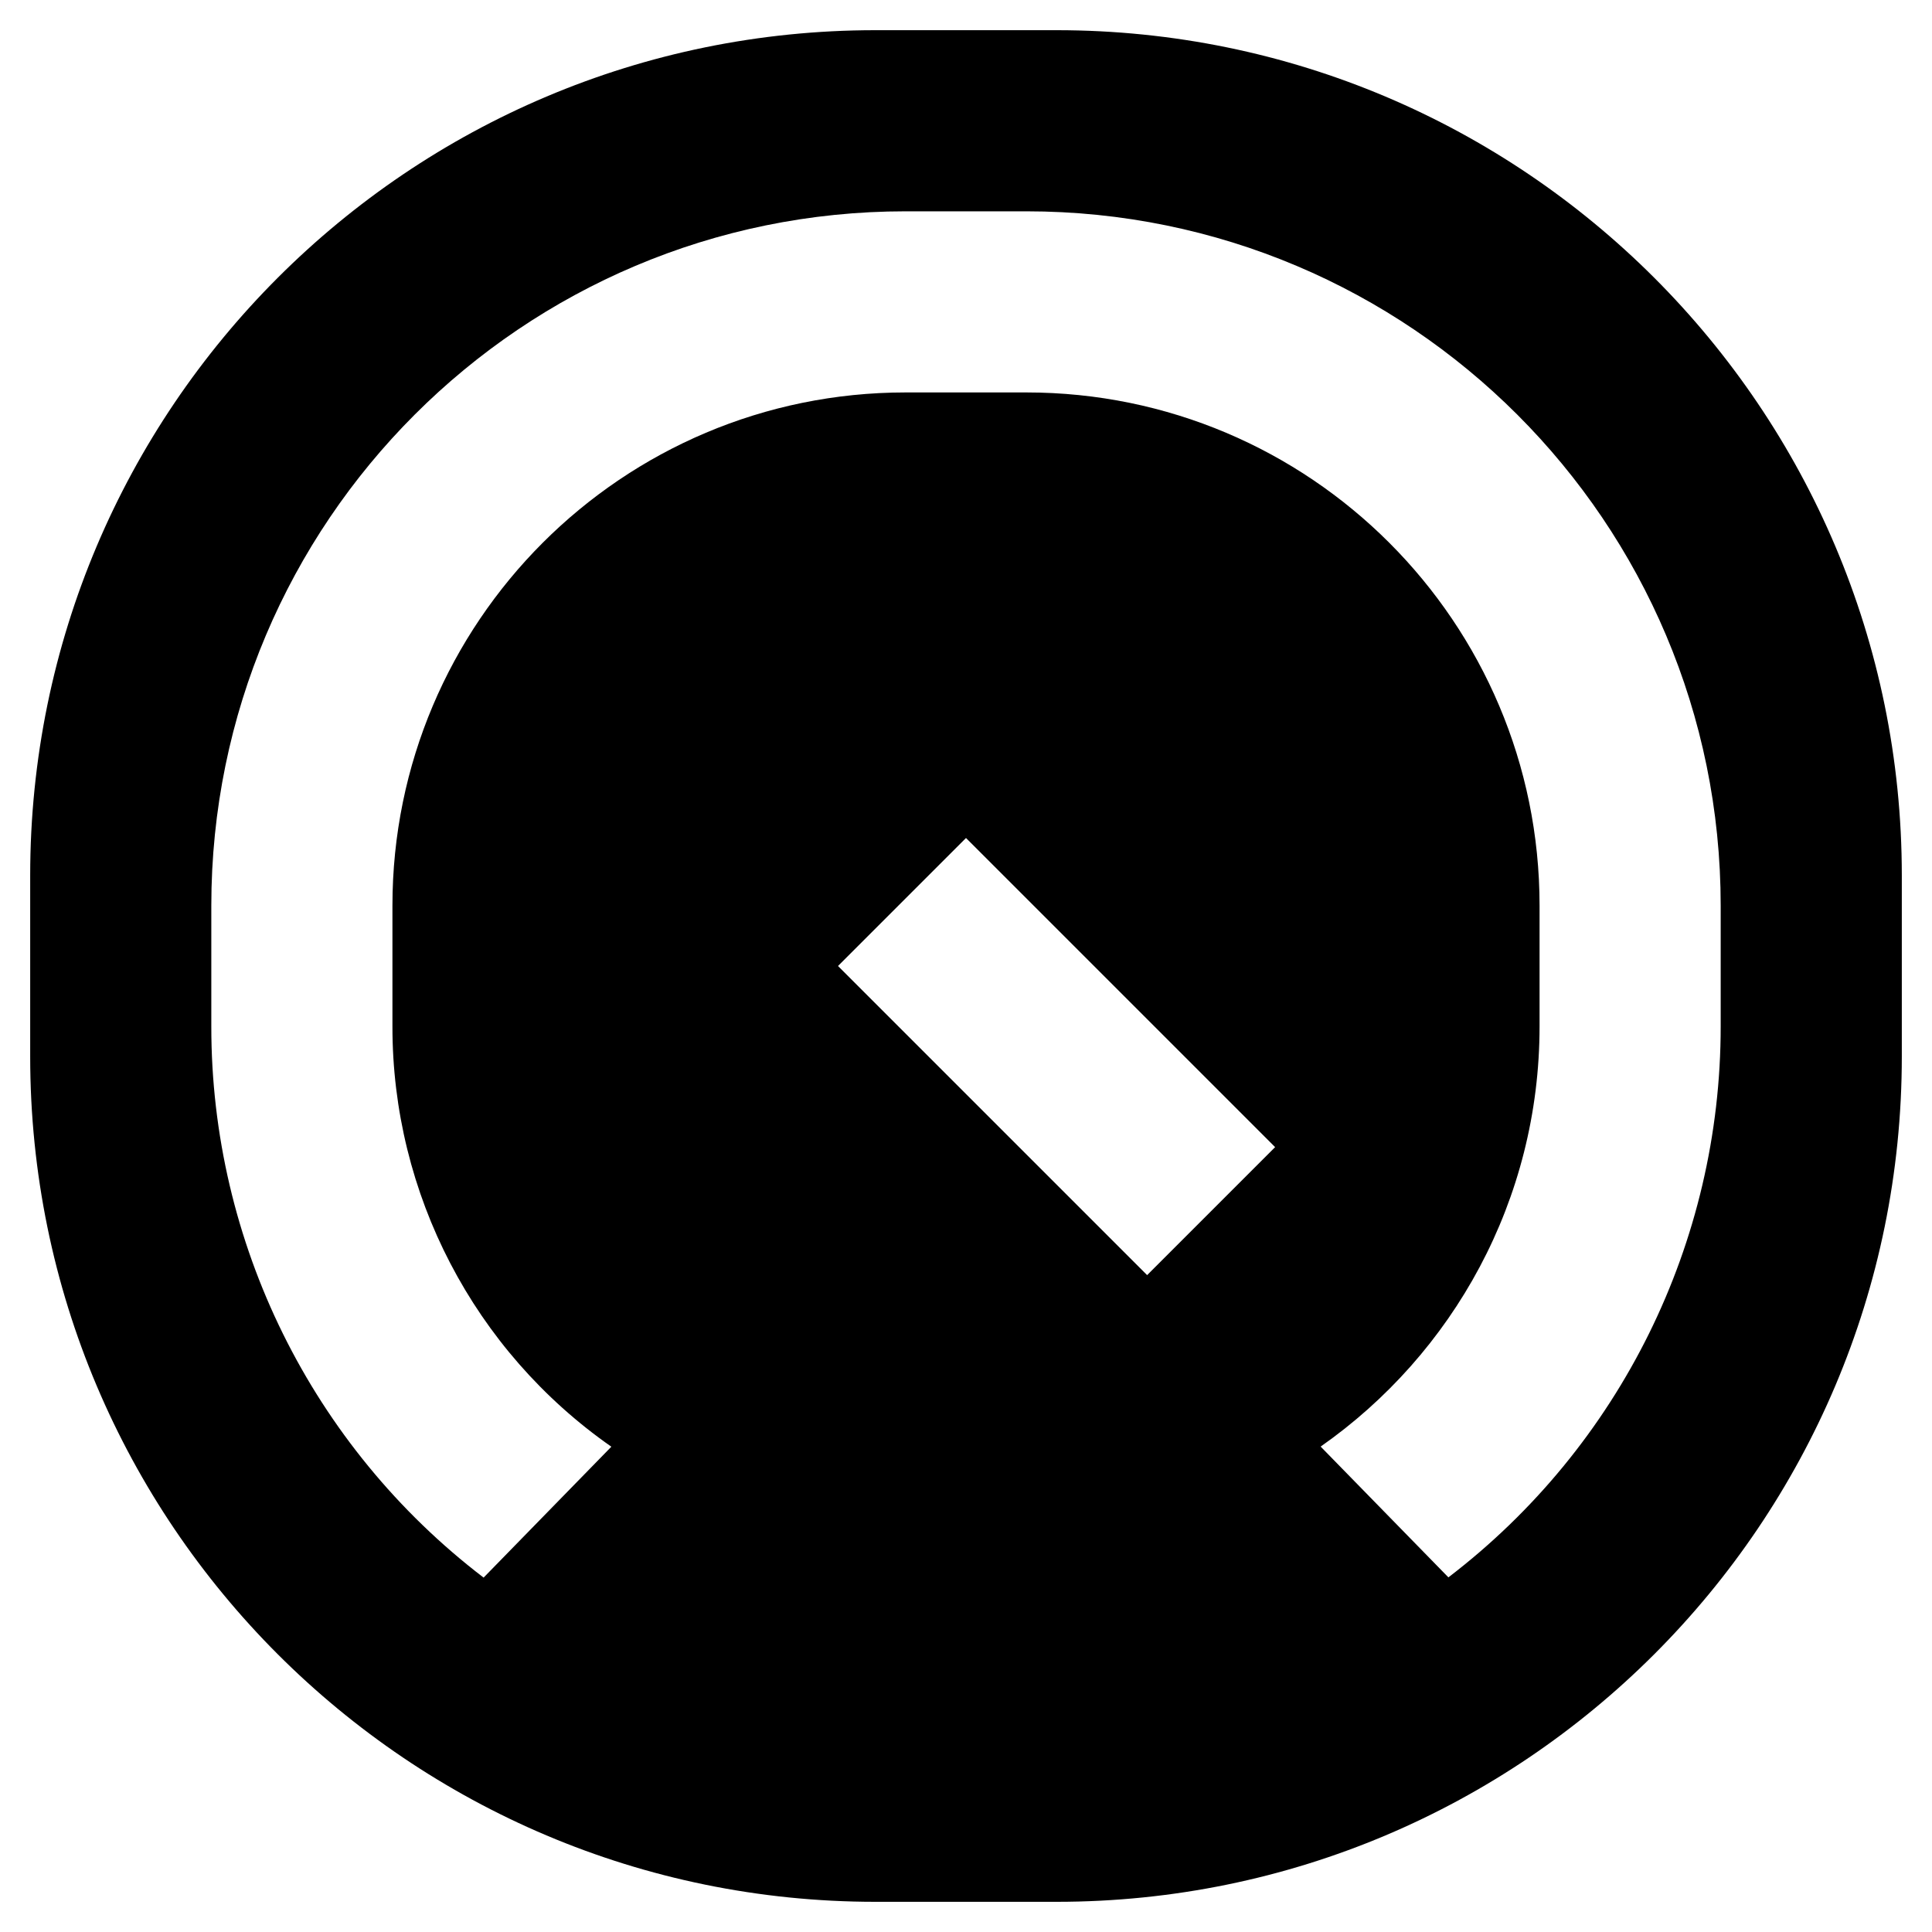
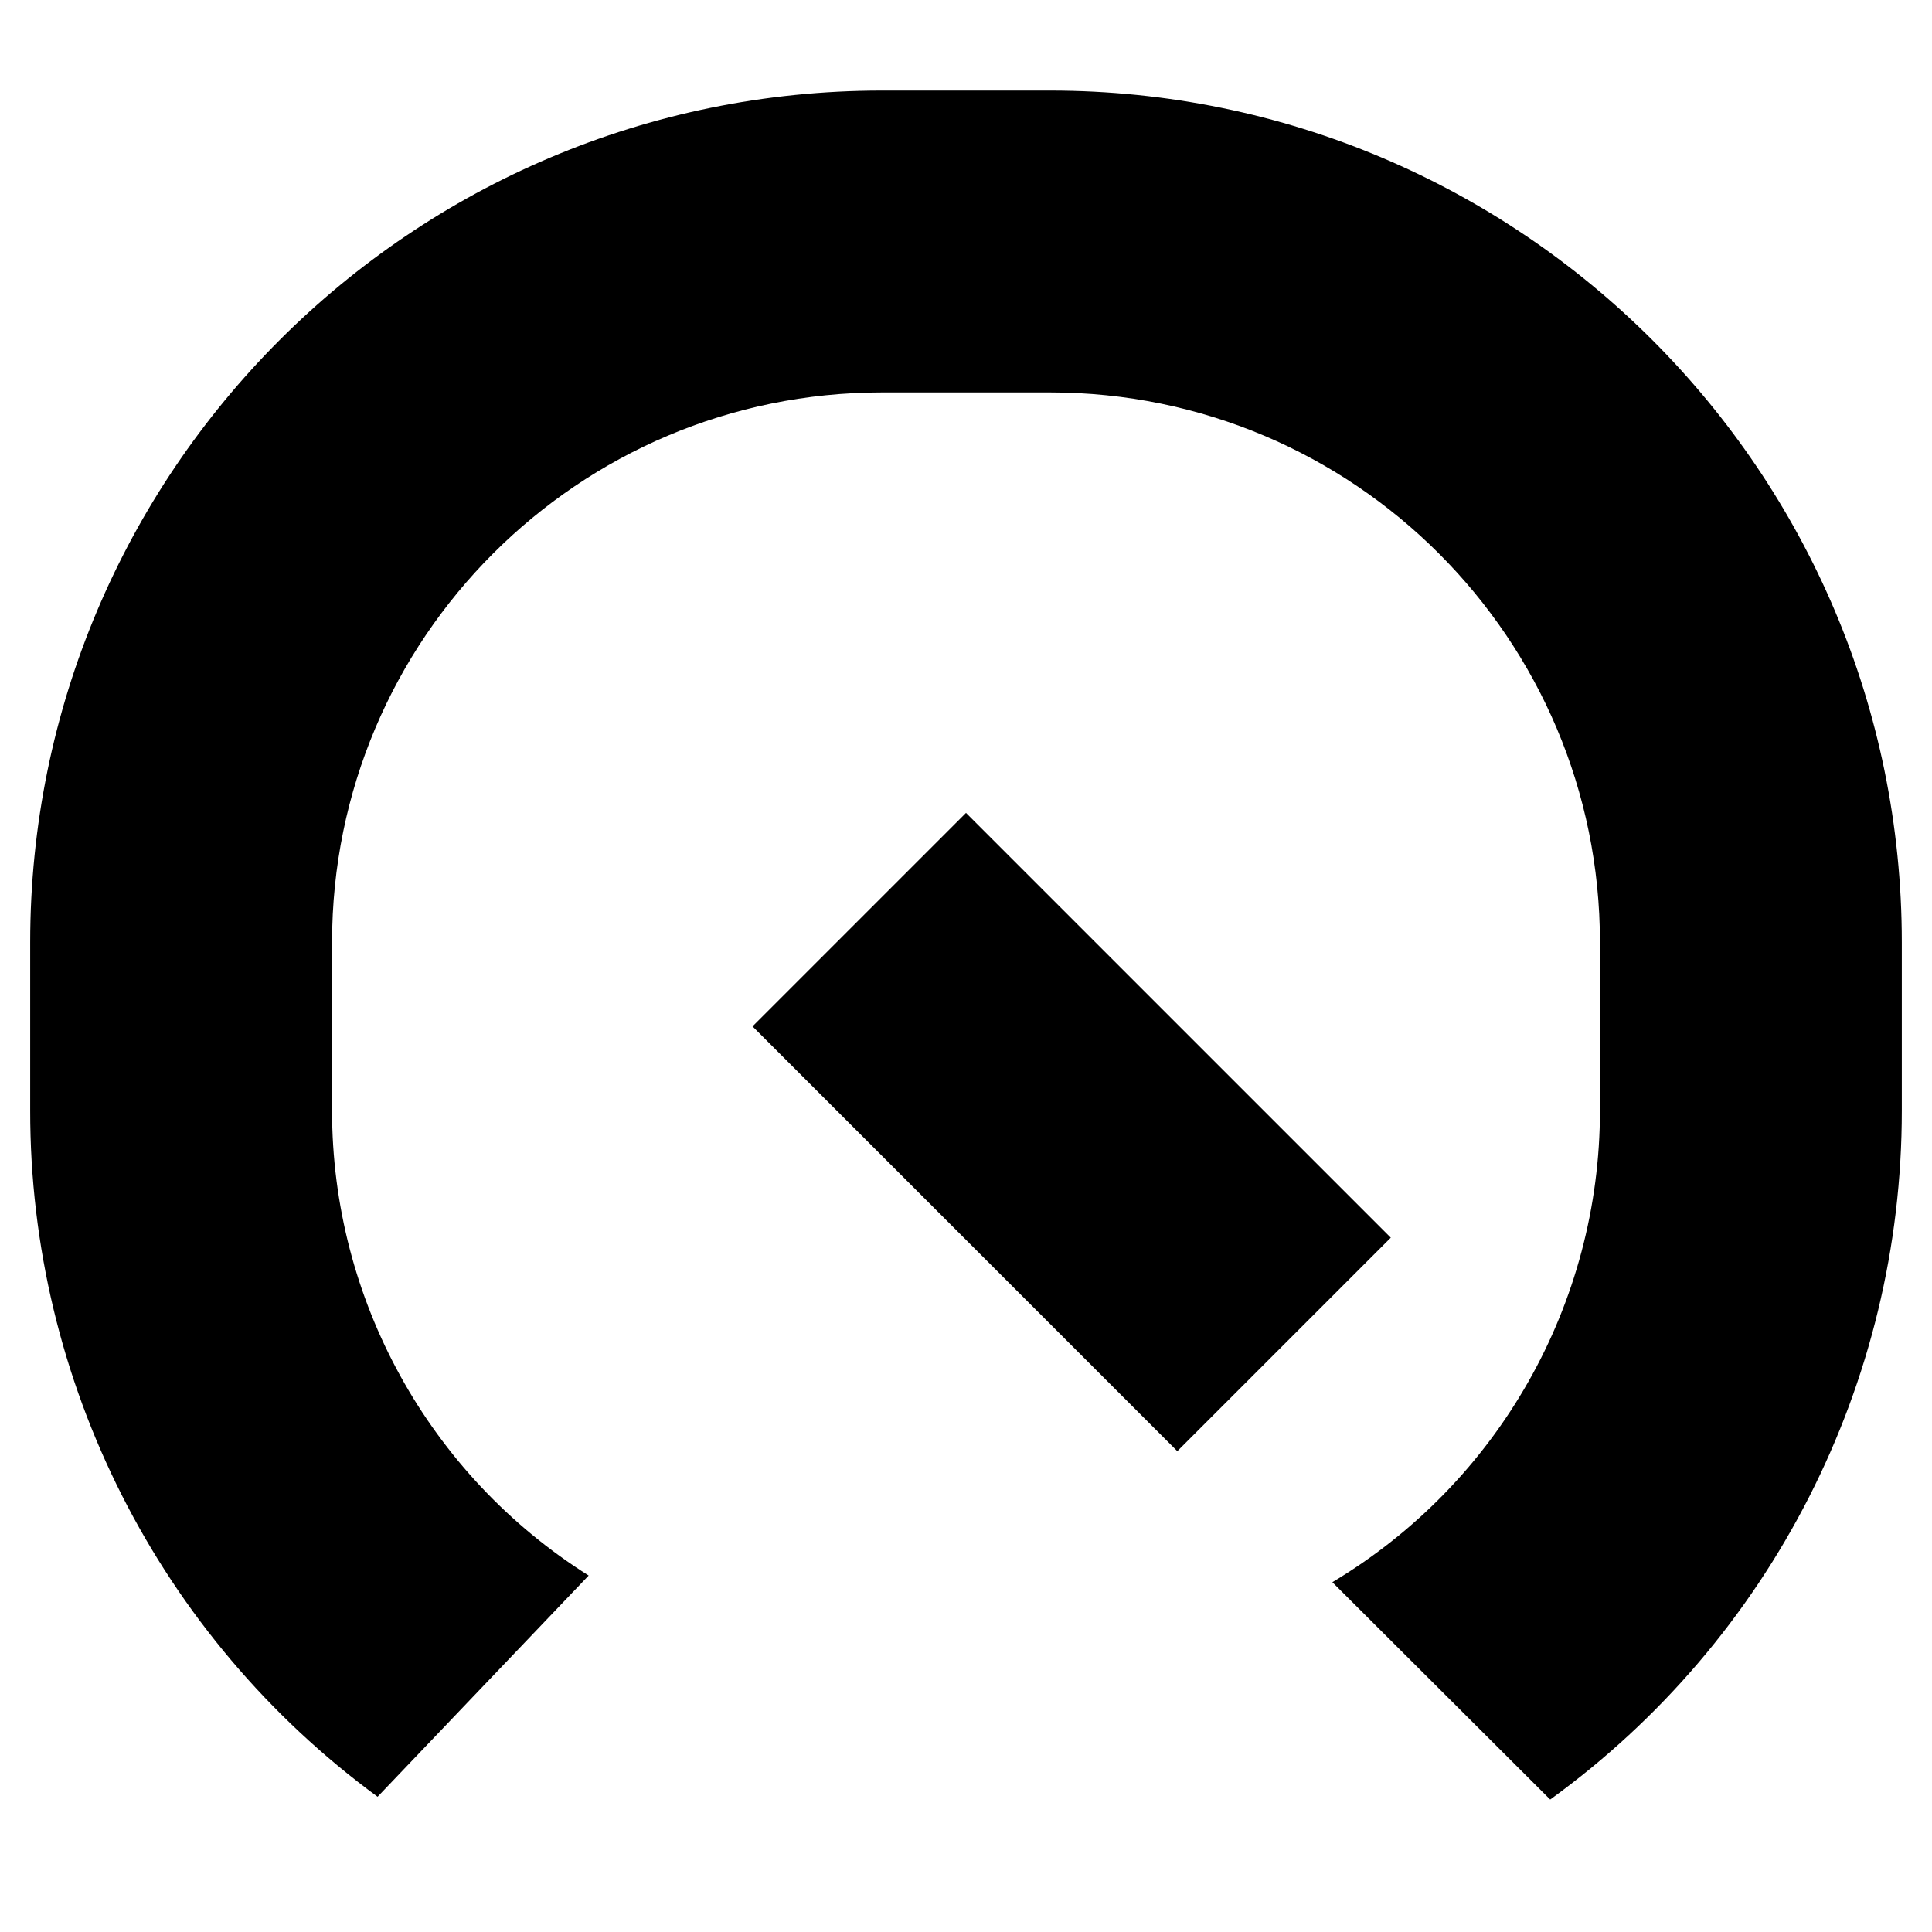
<svg xmlns="http://www.w3.org/2000/svg" viewBox="0 0 16 16" fill="currentColor">
-   <path d="M8.75.25a7 7 0 0 1 7 7v1.5a7 7 0 0 1-7 7h-1.5a7 7 0 0 1-7-7v-1.5a7 7 0 0 1 7-7zM7.5 1.75A5.75 5.75 0 0 0 1.75 7.5v1a5.74 5.74 0 0 0 2.255 4.565l1.058-1.084A4.24 4.24 0 0 1 3.25 8.5v-1A4.25 4.25 0 0 1 7.5 3.25h1a4.25 4.25 0 0 1 4.25 4.25v1c0 1.44-.717 2.712-1.813 3.48l1.058 1.083A5.74 5.74 0 0 0 14.25 8.5v-1A5.75 5.75 0 0 0 8.5 1.75zM6.94 8l2.56 2.56 1.06-1.06L8 6.94z" />
+   <path d="M8.696.75a7.054 7.054 0 0 1 7.054 7.054v1.392a7.04 7.04 0 0 1-2.912 5.707l-1.804-1.8a4.55 4.55 0 0 0 2.216-3.907V7.804A4.554 4.554 0 0 0 8.696 3.25H7.304A4.554 4.554 0 0 0 2.75 7.804v1.392a4.55 4.55 0 0 0 2.125 3.852L3.127 14.88A7.04 7.04 0 0 1 .25 9.196V7.804A7.054 7.054 0 0 1 7.304.75zm2.822 9.5L9.75 12.018 6.232 8.5 8 6.732z" />
</svg>
